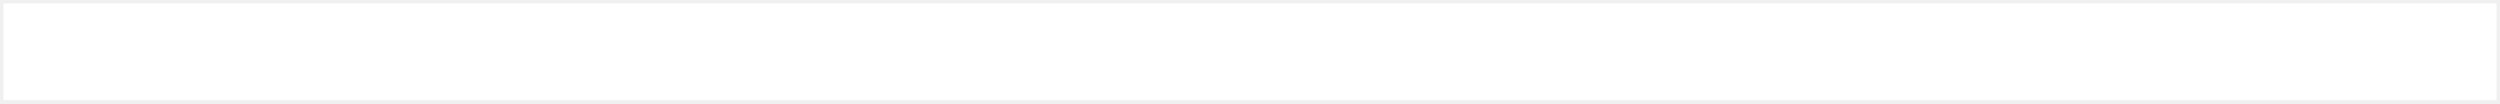
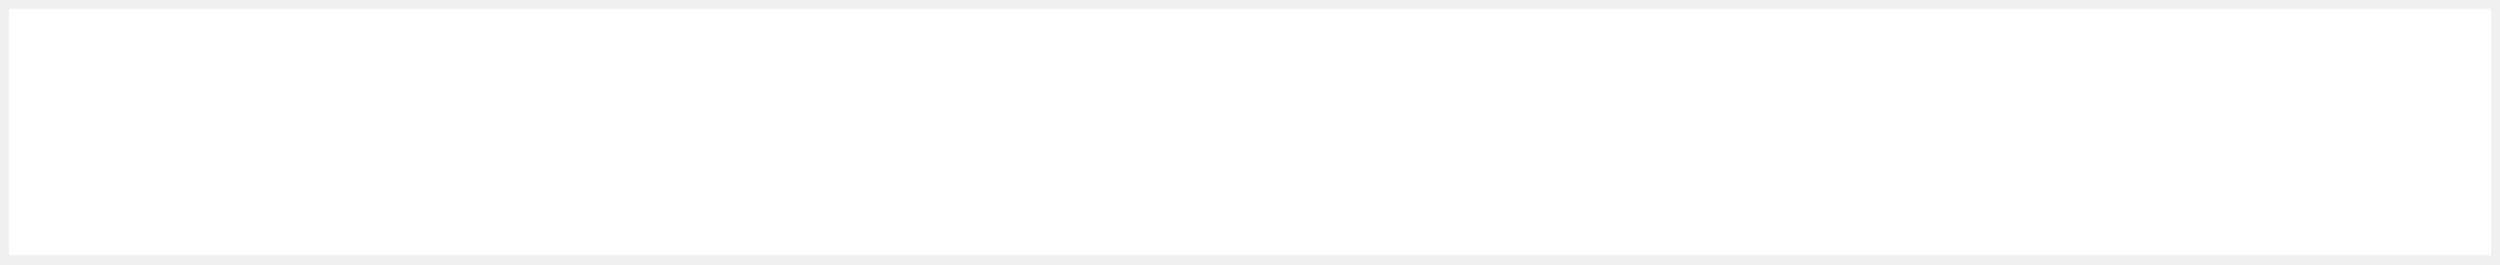
- <svg xmlns="http://www.w3.org/2000/svg" version="1.1" width="724px" height="30px">
-   <g transform="matrix(1 0 0 1 -143 -216 )">
-     <path d="M 144 217  L 866 217  L 866 245  L 144 245  L 144 217  Z " fill-rule="nonzero" fill="#ffffff" stroke="none" />
+ <svg xmlns="http://www.w3.org/2000/svg" version="1.1" width="284px" height="30px">
+   <g transform="matrix(1 0 0 1 -453 -39 )">
+     <path d="M 454 40  L 736 40  L 736 68  L 454 68  L 454 40  Z " fill-rule="nonzero" fill="#ffffff" stroke="none" />
  </g>
</svg>
